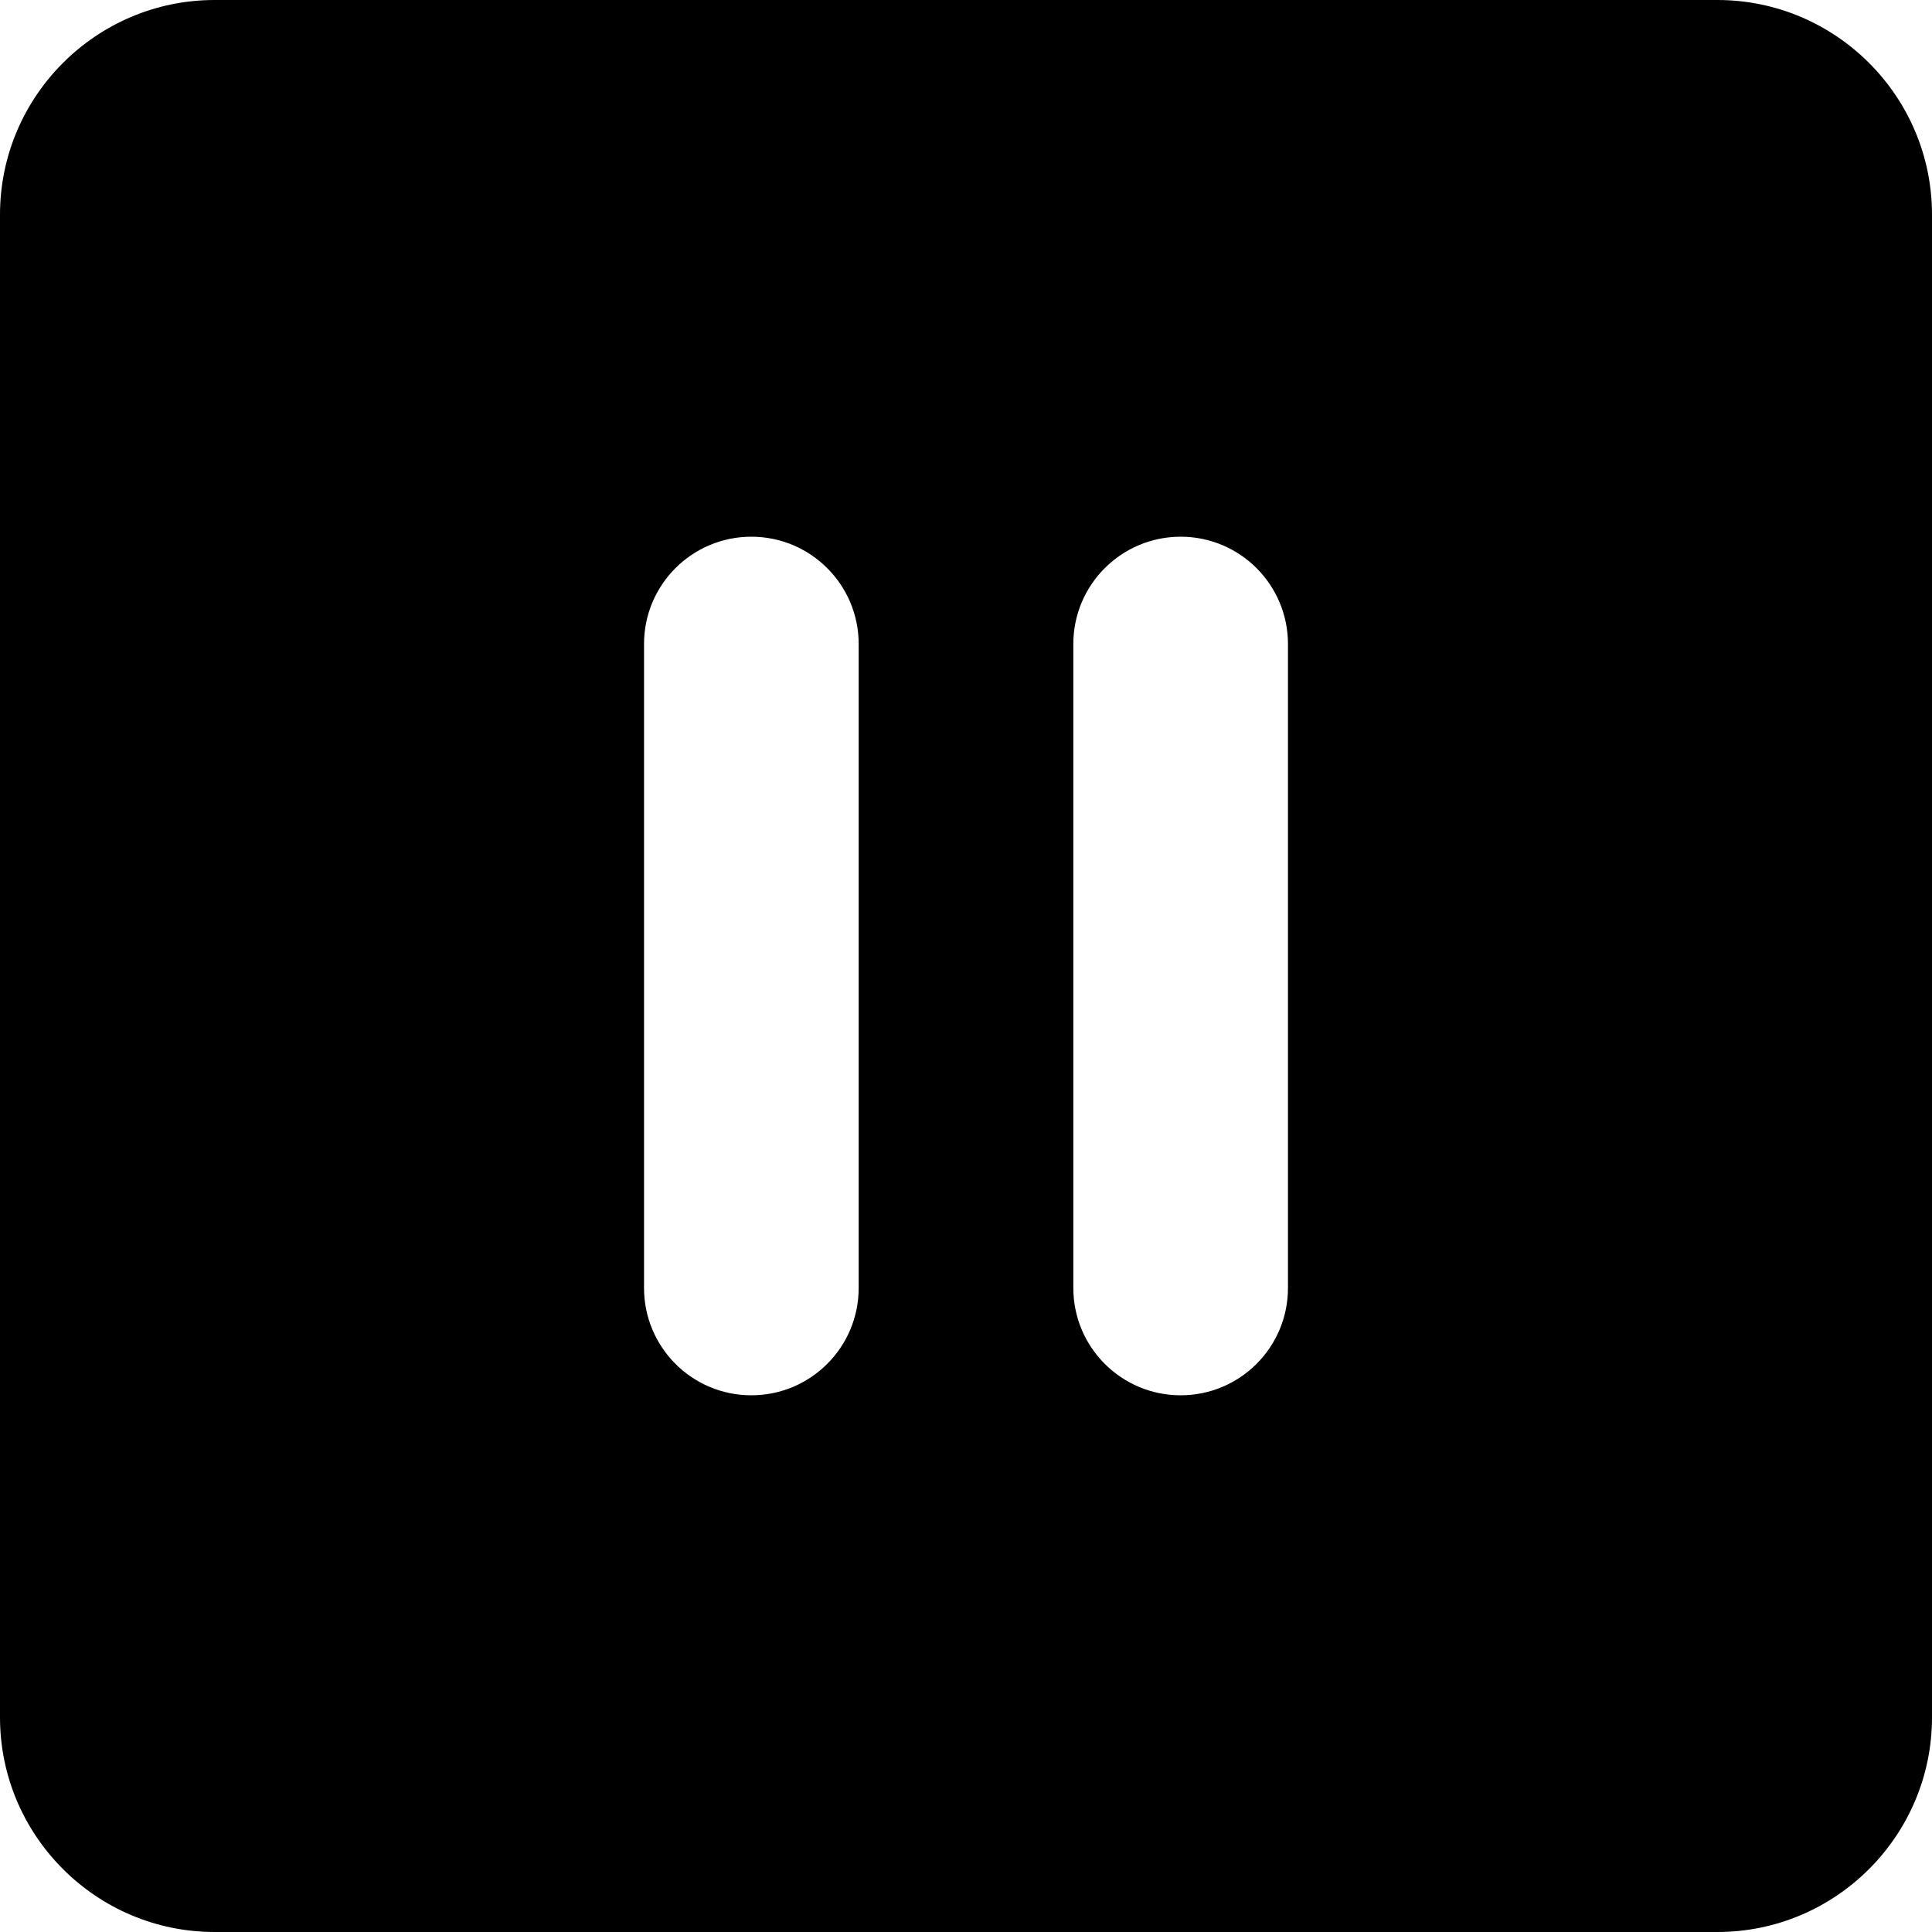
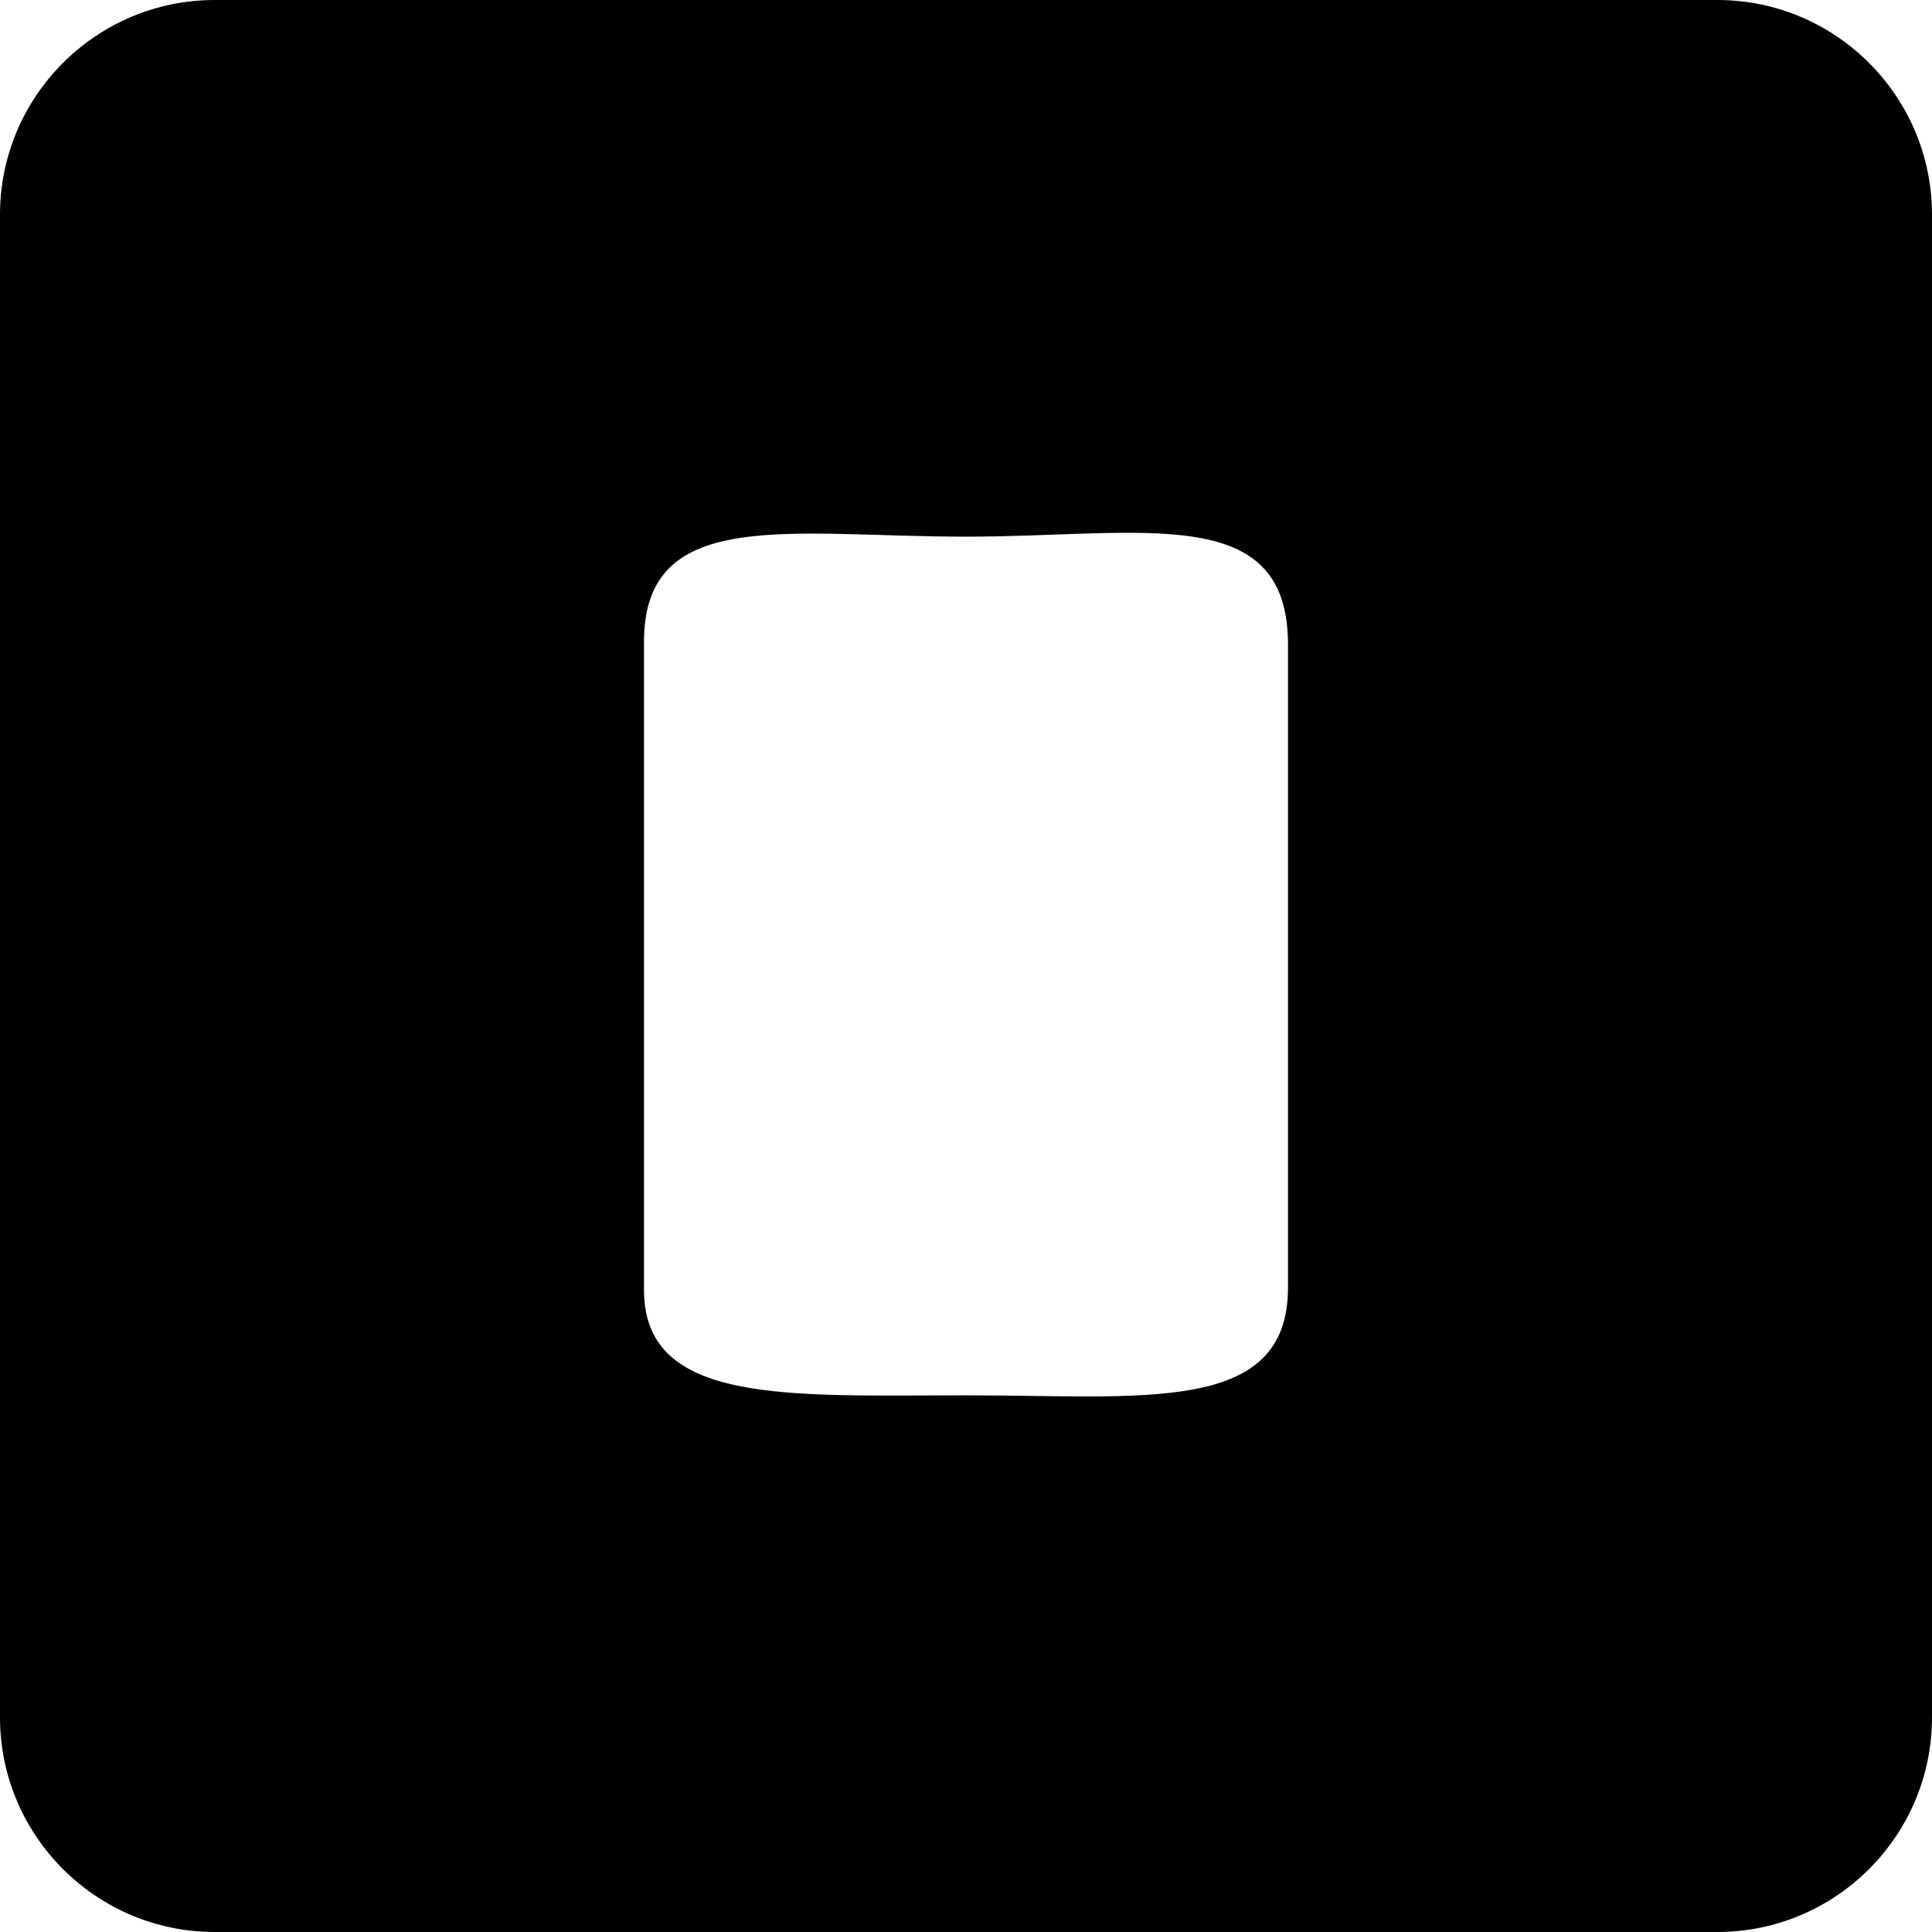
- <svg xmlns="http://www.w3.org/2000/svg" viewBox="0 0 20 20" fill="none">
-   <path d="M17.778 0H2.222C0.997 0 0 0.997 0 2.222V17.778C0 19.003 0.997 20 2.222 20H17.778C19.003 20 20 19.003 20 17.778V2.222C20 0.997 19.003 0 17.778 0ZM13.333 6.667V13.333C13.333 13.947 12.836 14.444 12.222 14.444C11.609 14.444 11.111 13.947 11.111 13.333V6.667C11.111 6.053 11.609 5.556 12.222 5.556C12.836 5.556 13.333 6.053 13.333 6.667ZM8.889 6.667V13.333C8.889 13.947 8.391 14.444 7.778 14.444C7.164 14.444 6.667 13.947 6.667 13.333V6.667C6.667 6.053 7.164 5.556 7.778 5.556C8.391 5.556 8.889 6.053 8.889 6.667Z" fill="black" />
+ <svg xmlns="http://www.w3.org/2000/svg" version="1.1" id="Layer_1" x="0px" y="0px" width="1000px" height="1000px" viewBox="0 0 1000 1000" enable-background="new 0 0 1000 1000" xml:space="preserve">
+   <path d="M888.89,0H111.111C49.833,0,0,49.833,0,111.111V888.89C0,950.165,49.833,1000,111.111,1000H888.89  c61.275,0,111.11-49.835,111.11-111.11V111.111C1000,49.833,950.165,0,888.89,0z M666.665,333.333v333.332  C666.5,732.5,591.999,722.22,499.998,722.22S332.5,727.5,333.334,666.665V333.333c-0.834-71.833,74.663-55.556,166.664-55.556  S666.5,259.5,666.665,333.333z" />
</svg>
